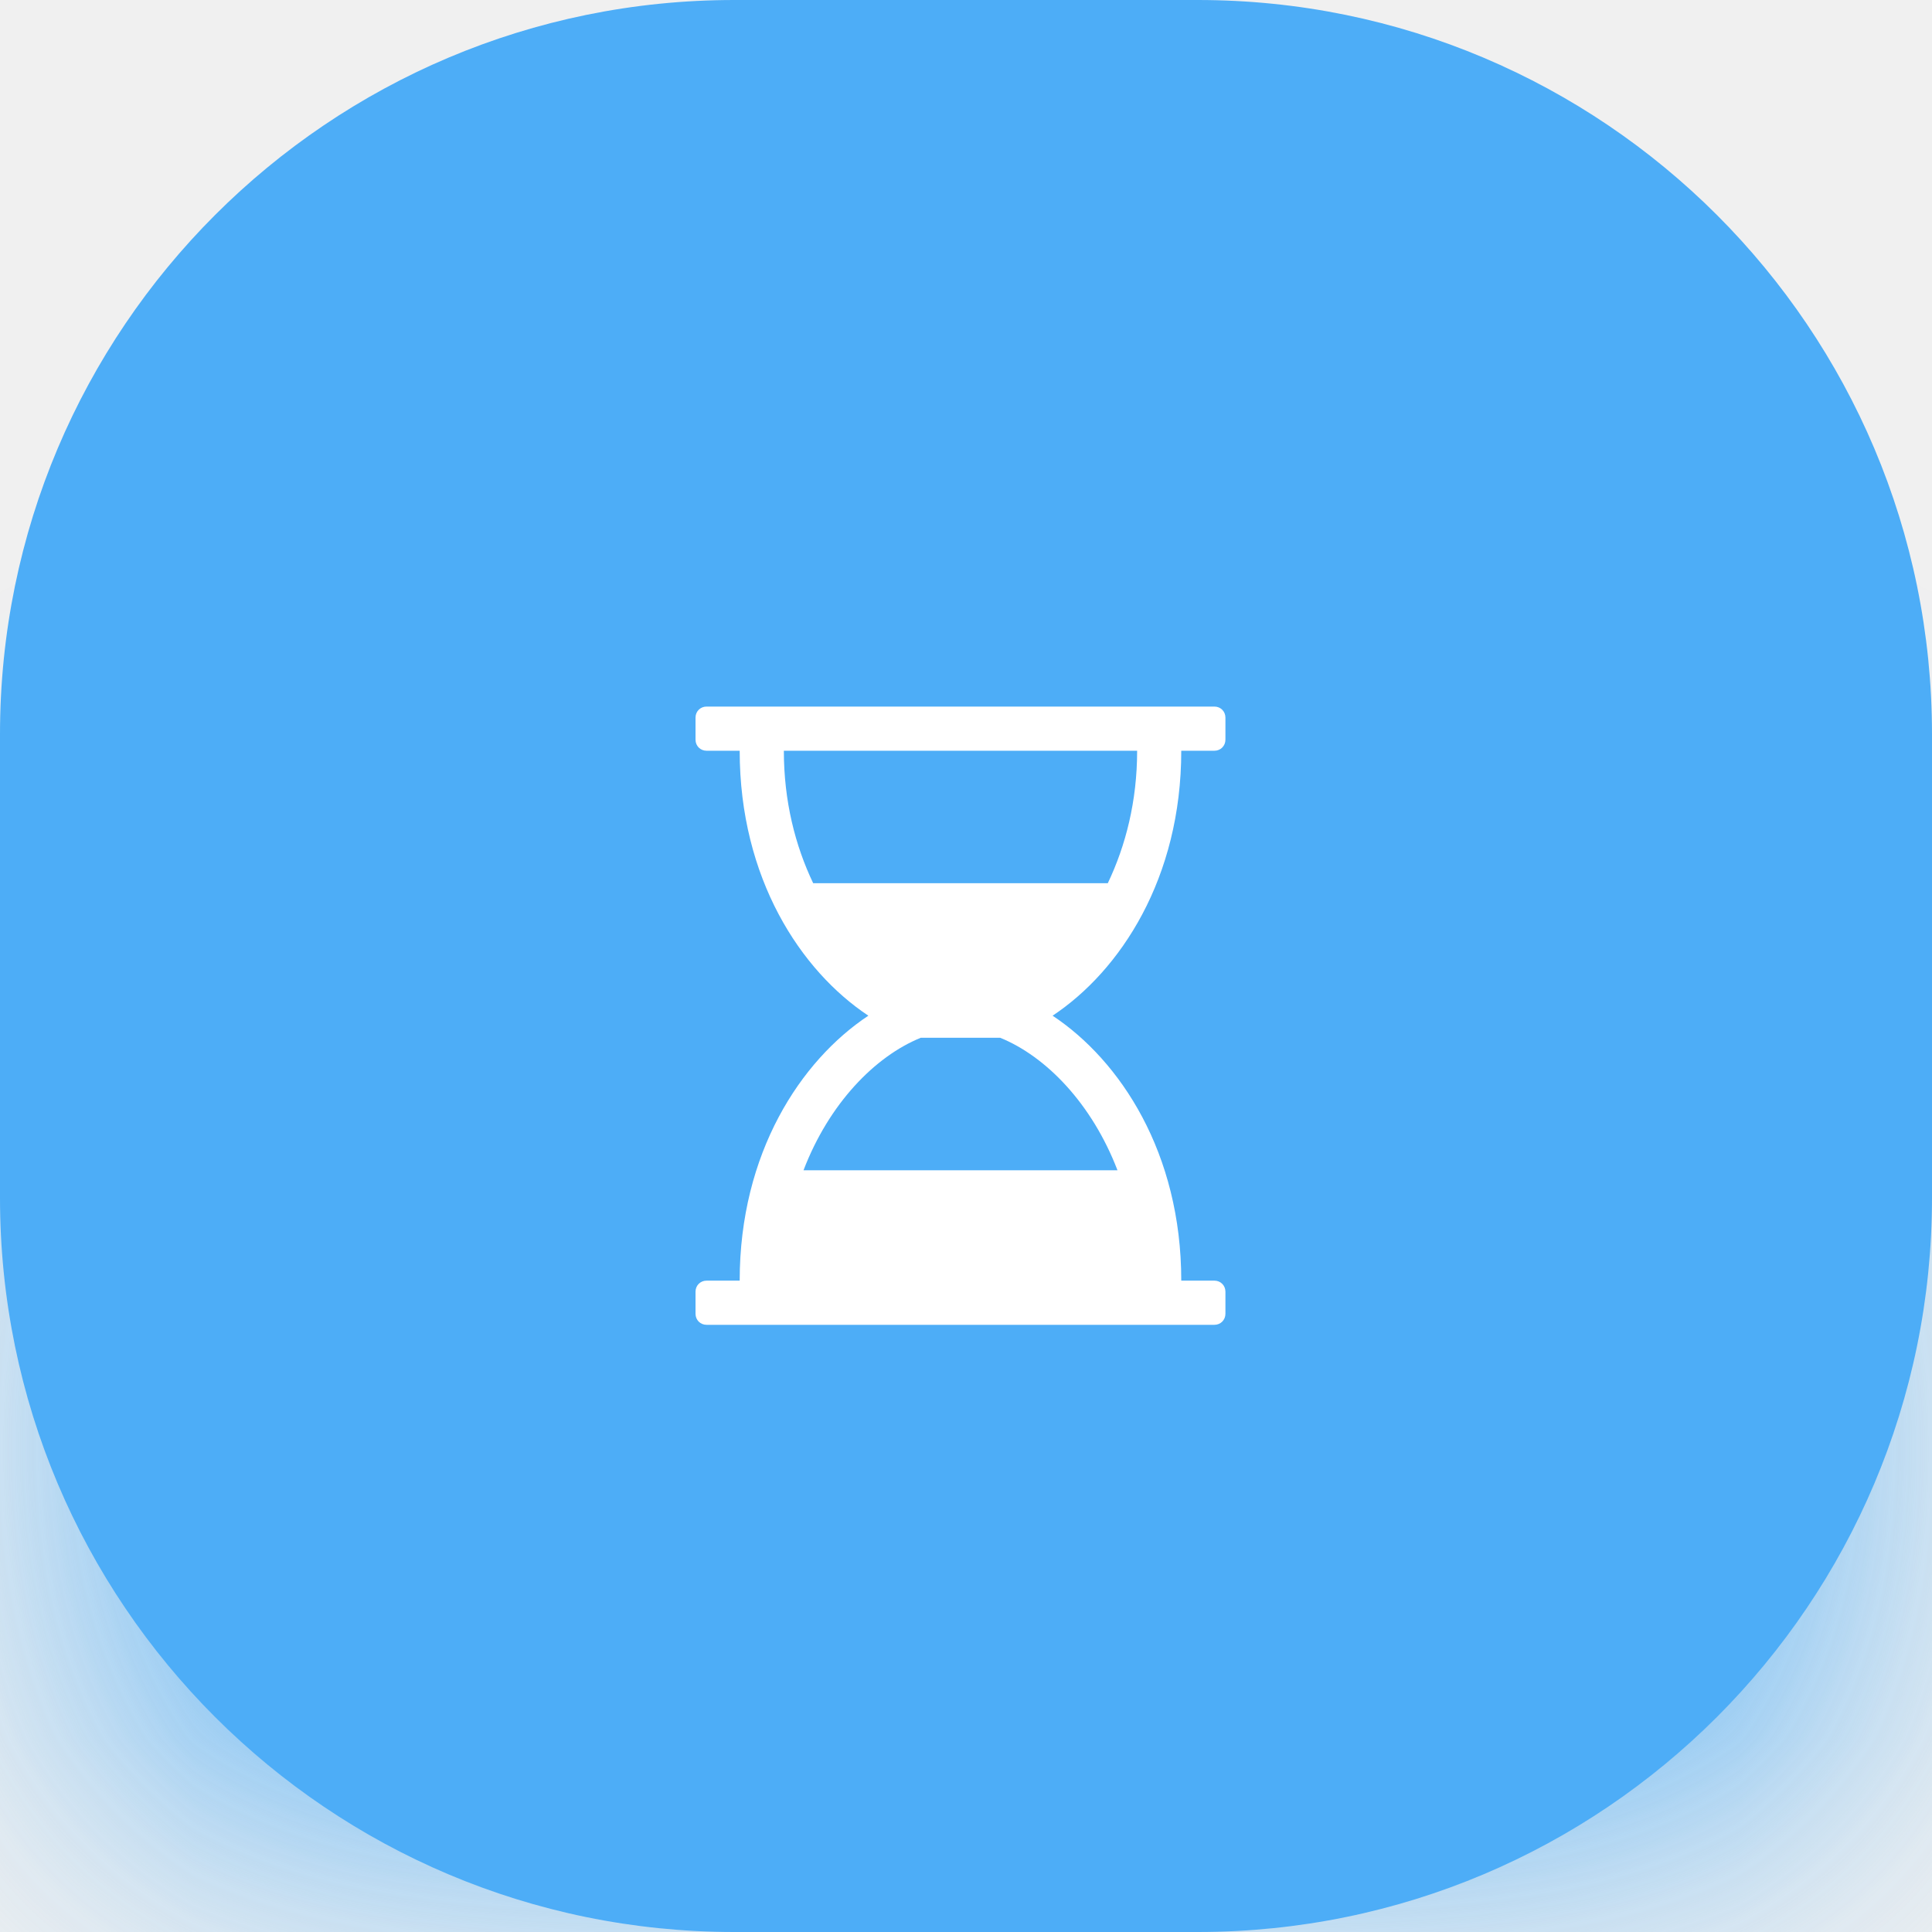
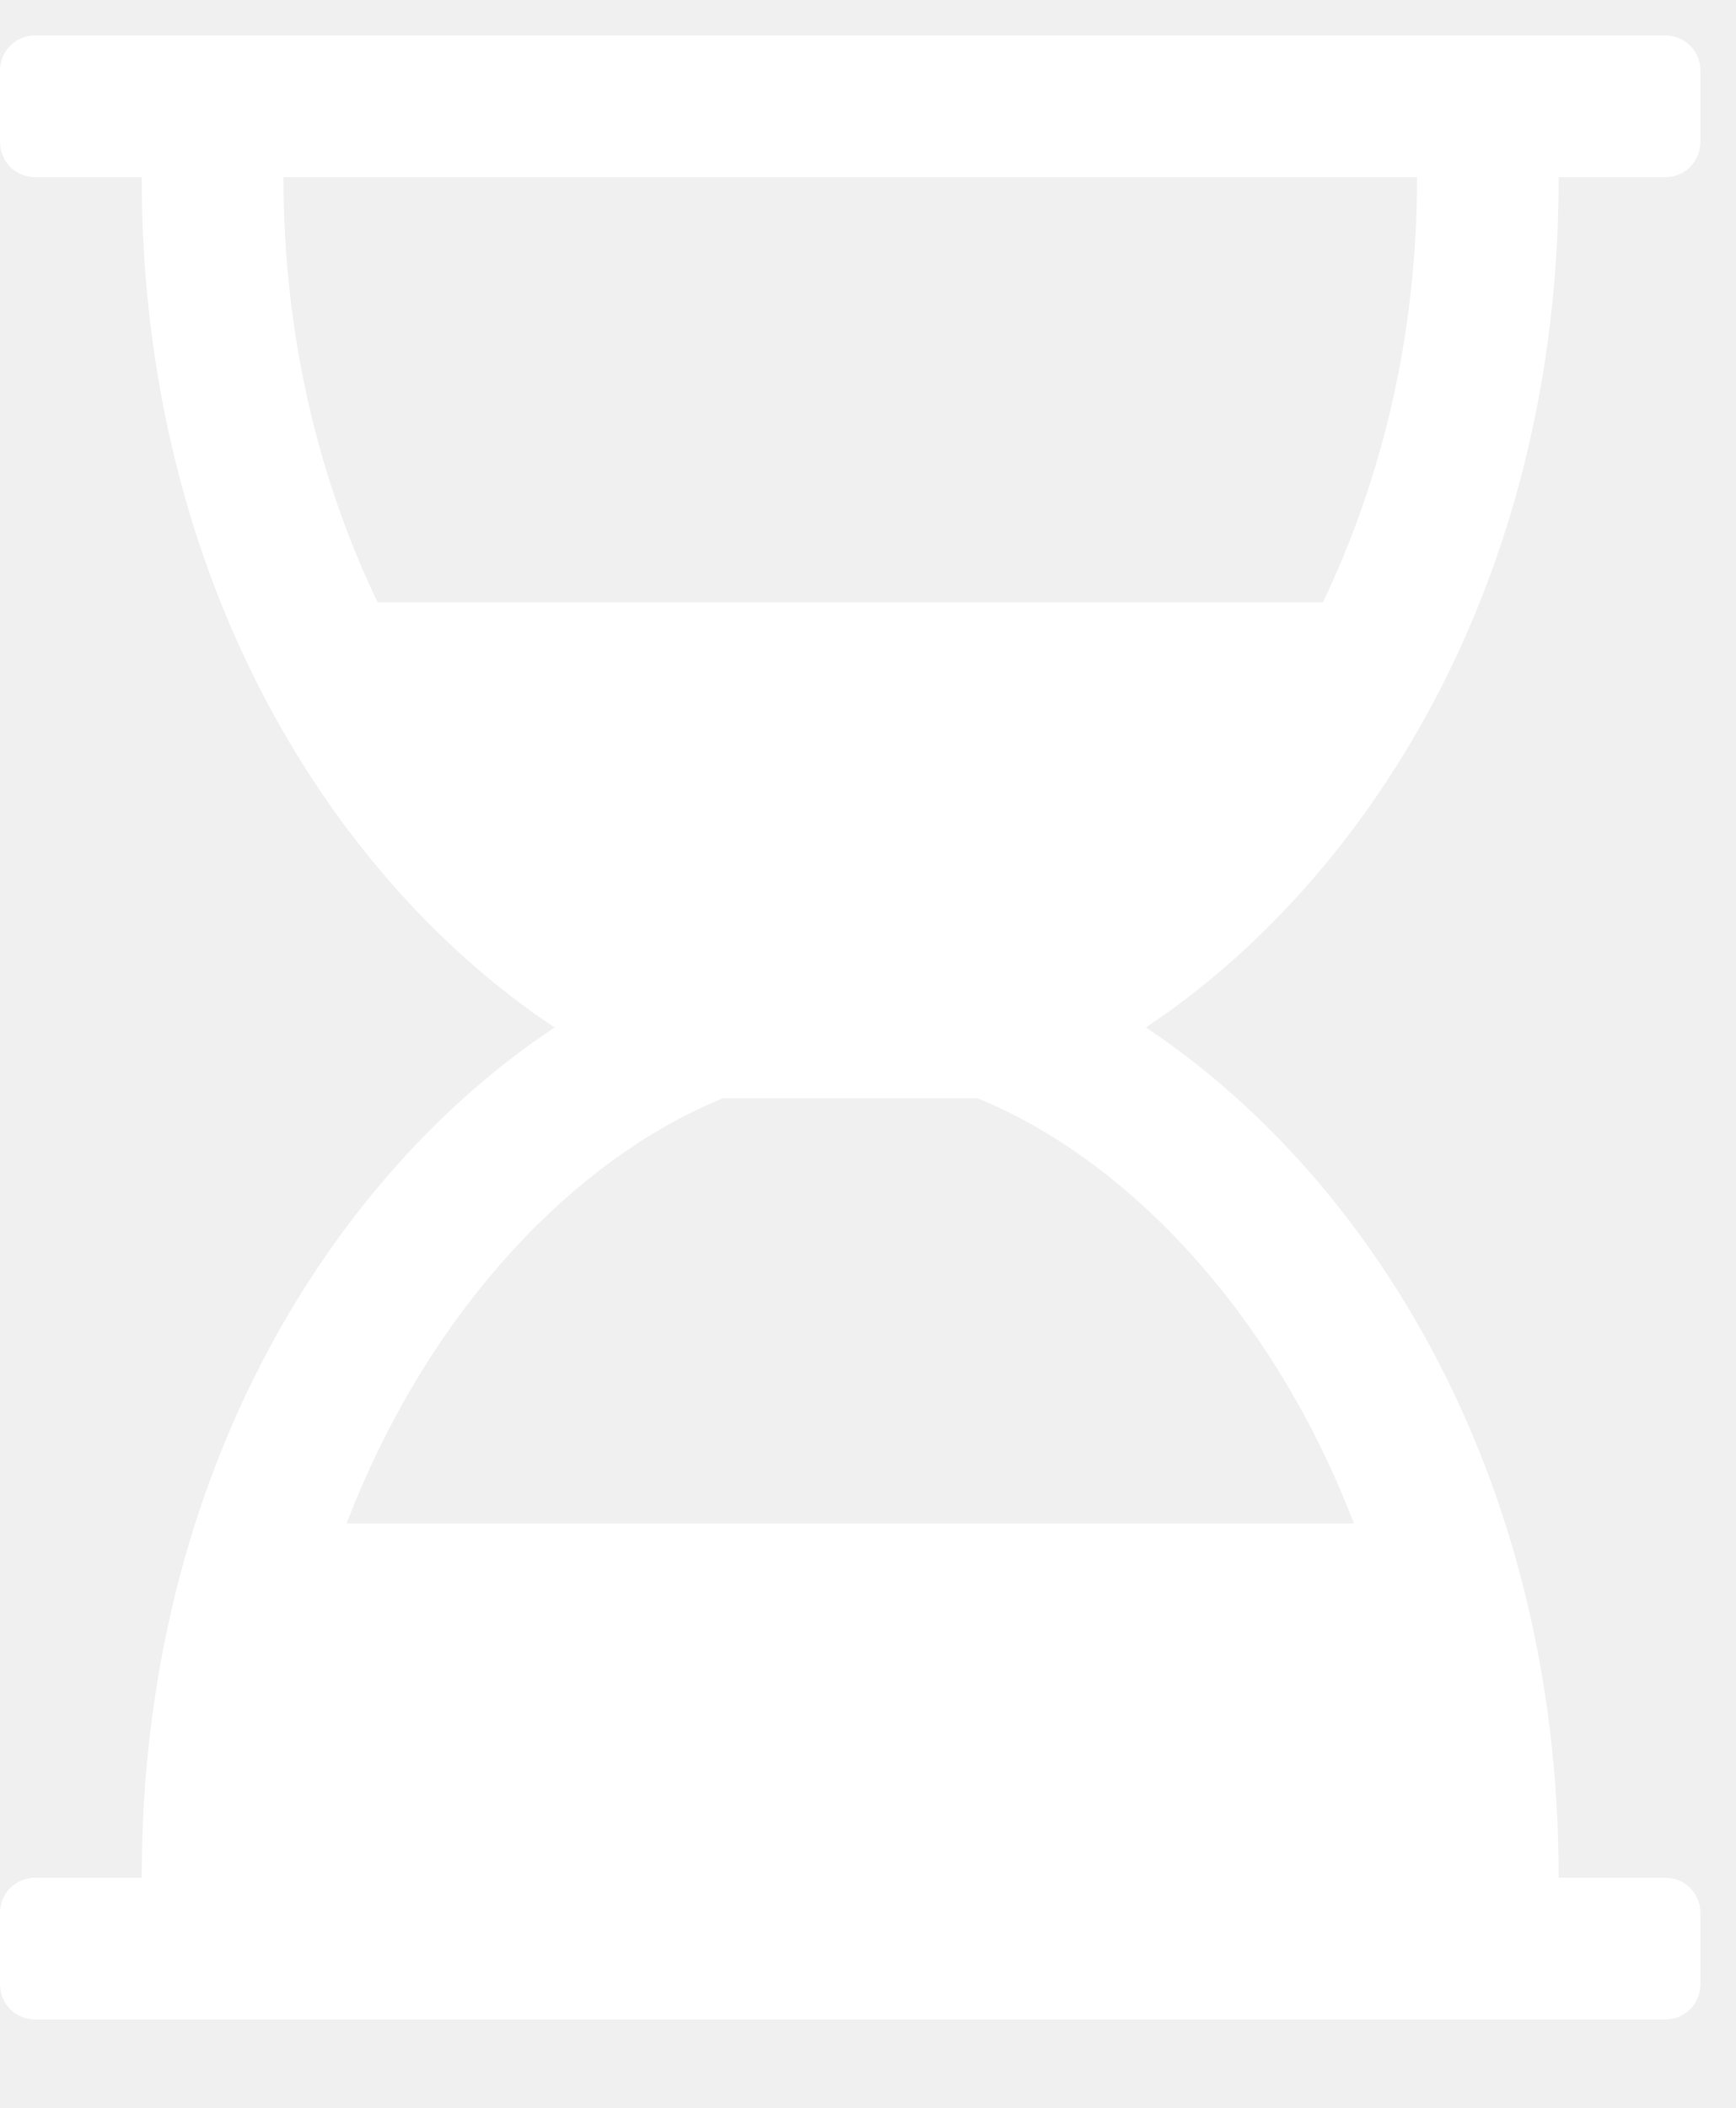
- <svg xmlns="http://www.w3.org/2000/svg" width="50" height="50" viewBox="0 0 50 50" fill="none">
-   <g clip-path="url(#clip0_0_565)">
-     <g opacity="0.848" filter="url(#filter0_f_0_565)">
-       <rect y="25" width="50" height="25" rx="12.5" fill="#4DADF7" />
-     </g>
-     <rect width="50" height="50" rx="19" fill="#4DADF7" />
-     <path d="M30.571 19.429H31.429C31.589 19.429 31.714 19.304 31.714 19.143V18.571C31.714 18.411 31.589 18.286 31.429 18.286H18.286C18.125 18.286 18 18.411 18 18.571V19.143C18 19.304 18.125 19.429 18.286 19.429H19.143C19.143 22.732 20.723 25.125 22.473 26.286C20.723 27.446 19.143 29.839 19.143 33.143H18.286C18.125 33.143 18 33.268 18 33.429V34C18 34.161 18.125 34.286 18.286 34.286H31.429C31.589 34.286 31.714 34.161 31.714 34V33.429C31.714 33.268 31.589 33.143 31.429 33.143H30.571C30.571 29.839 28.991 27.446 27.241 26.286C28.991 25.125 30.571 22.732 30.571 19.429ZM29.429 19.429C29.429 20.732 29.134 21.884 28.67 22.857H21.045C20.58 21.884 20.286 20.732 20.286 19.429H29.429ZM28.92 30.286H20.795C21.455 28.562 22.643 27.339 23.83 26.857H25.884C27.071 27.339 28.259 28.562 28.92 30.286Z" fill="white" />
-   </g>
-   <defs>
-     <filter id="filter0_f_0_565" x="-27.183" y="-2.183" width="104.366" height="79.366" filterUnits="userSpaceOnUse" color-interpolation-filters="sRGB">
-       <feFlood flood-opacity="0" result="BackgroundImageFix" />
-       <feBlend mode="normal" in="SourceGraphic" in2="BackgroundImageFix" result="shape" />
-       <feGaussianBlur stdDeviation="13.591" result="effect1_foregroundBlur_0_565" />
-     </filter>
-     <clipPath id="clip0_0_565">
-       <rect width="50" height="50" fill="white" />
-     </clipPath>
-   </defs>
+ <svg xmlns="http://www.w3.org/2000/svg" width="14" height="17" viewBox="0 0 14 17" fill="none">
+   <path d="M12.571 1.429H13.429C13.589 1.429 13.714 1.304 13.714 1.143V0.571C13.714 0.411 13.589 0.286 13.429 0.286H0.286C0.125 0.286 0 0.411 0 0.571V1.143C0 1.304 0.125 1.429 0.286 1.429H1.143C1.143 4.732 2.723 7.125 4.473 8.286C2.723 9.446 1.143 11.839 1.143 15.143H0.286C0.125 15.143 0 15.268 0 15.429V16C0 16.161 0.125 16.286 0.286 16.286H13.429C13.589 16.286 13.714 16.161 13.714 16V15.429C13.714 15.268 13.589 15.143 13.429 15.143H12.571C12.571 11.839 10.991 9.446 9.241 8.286C10.991 7.125 12.571 4.732 12.571 1.429ZM11.429 1.429C11.429 2.732 11.134 3.884 10.67 4.857H3.045C2.58 3.884 2.286 2.732 2.286 1.429H11.429ZM10.92 12.286H2.795C3.455 10.562 4.643 9.339 5.83 8.857H7.884C9.071 9.339 10.259 10.562 10.92 12.286Z" fill="white" />
</svg>
